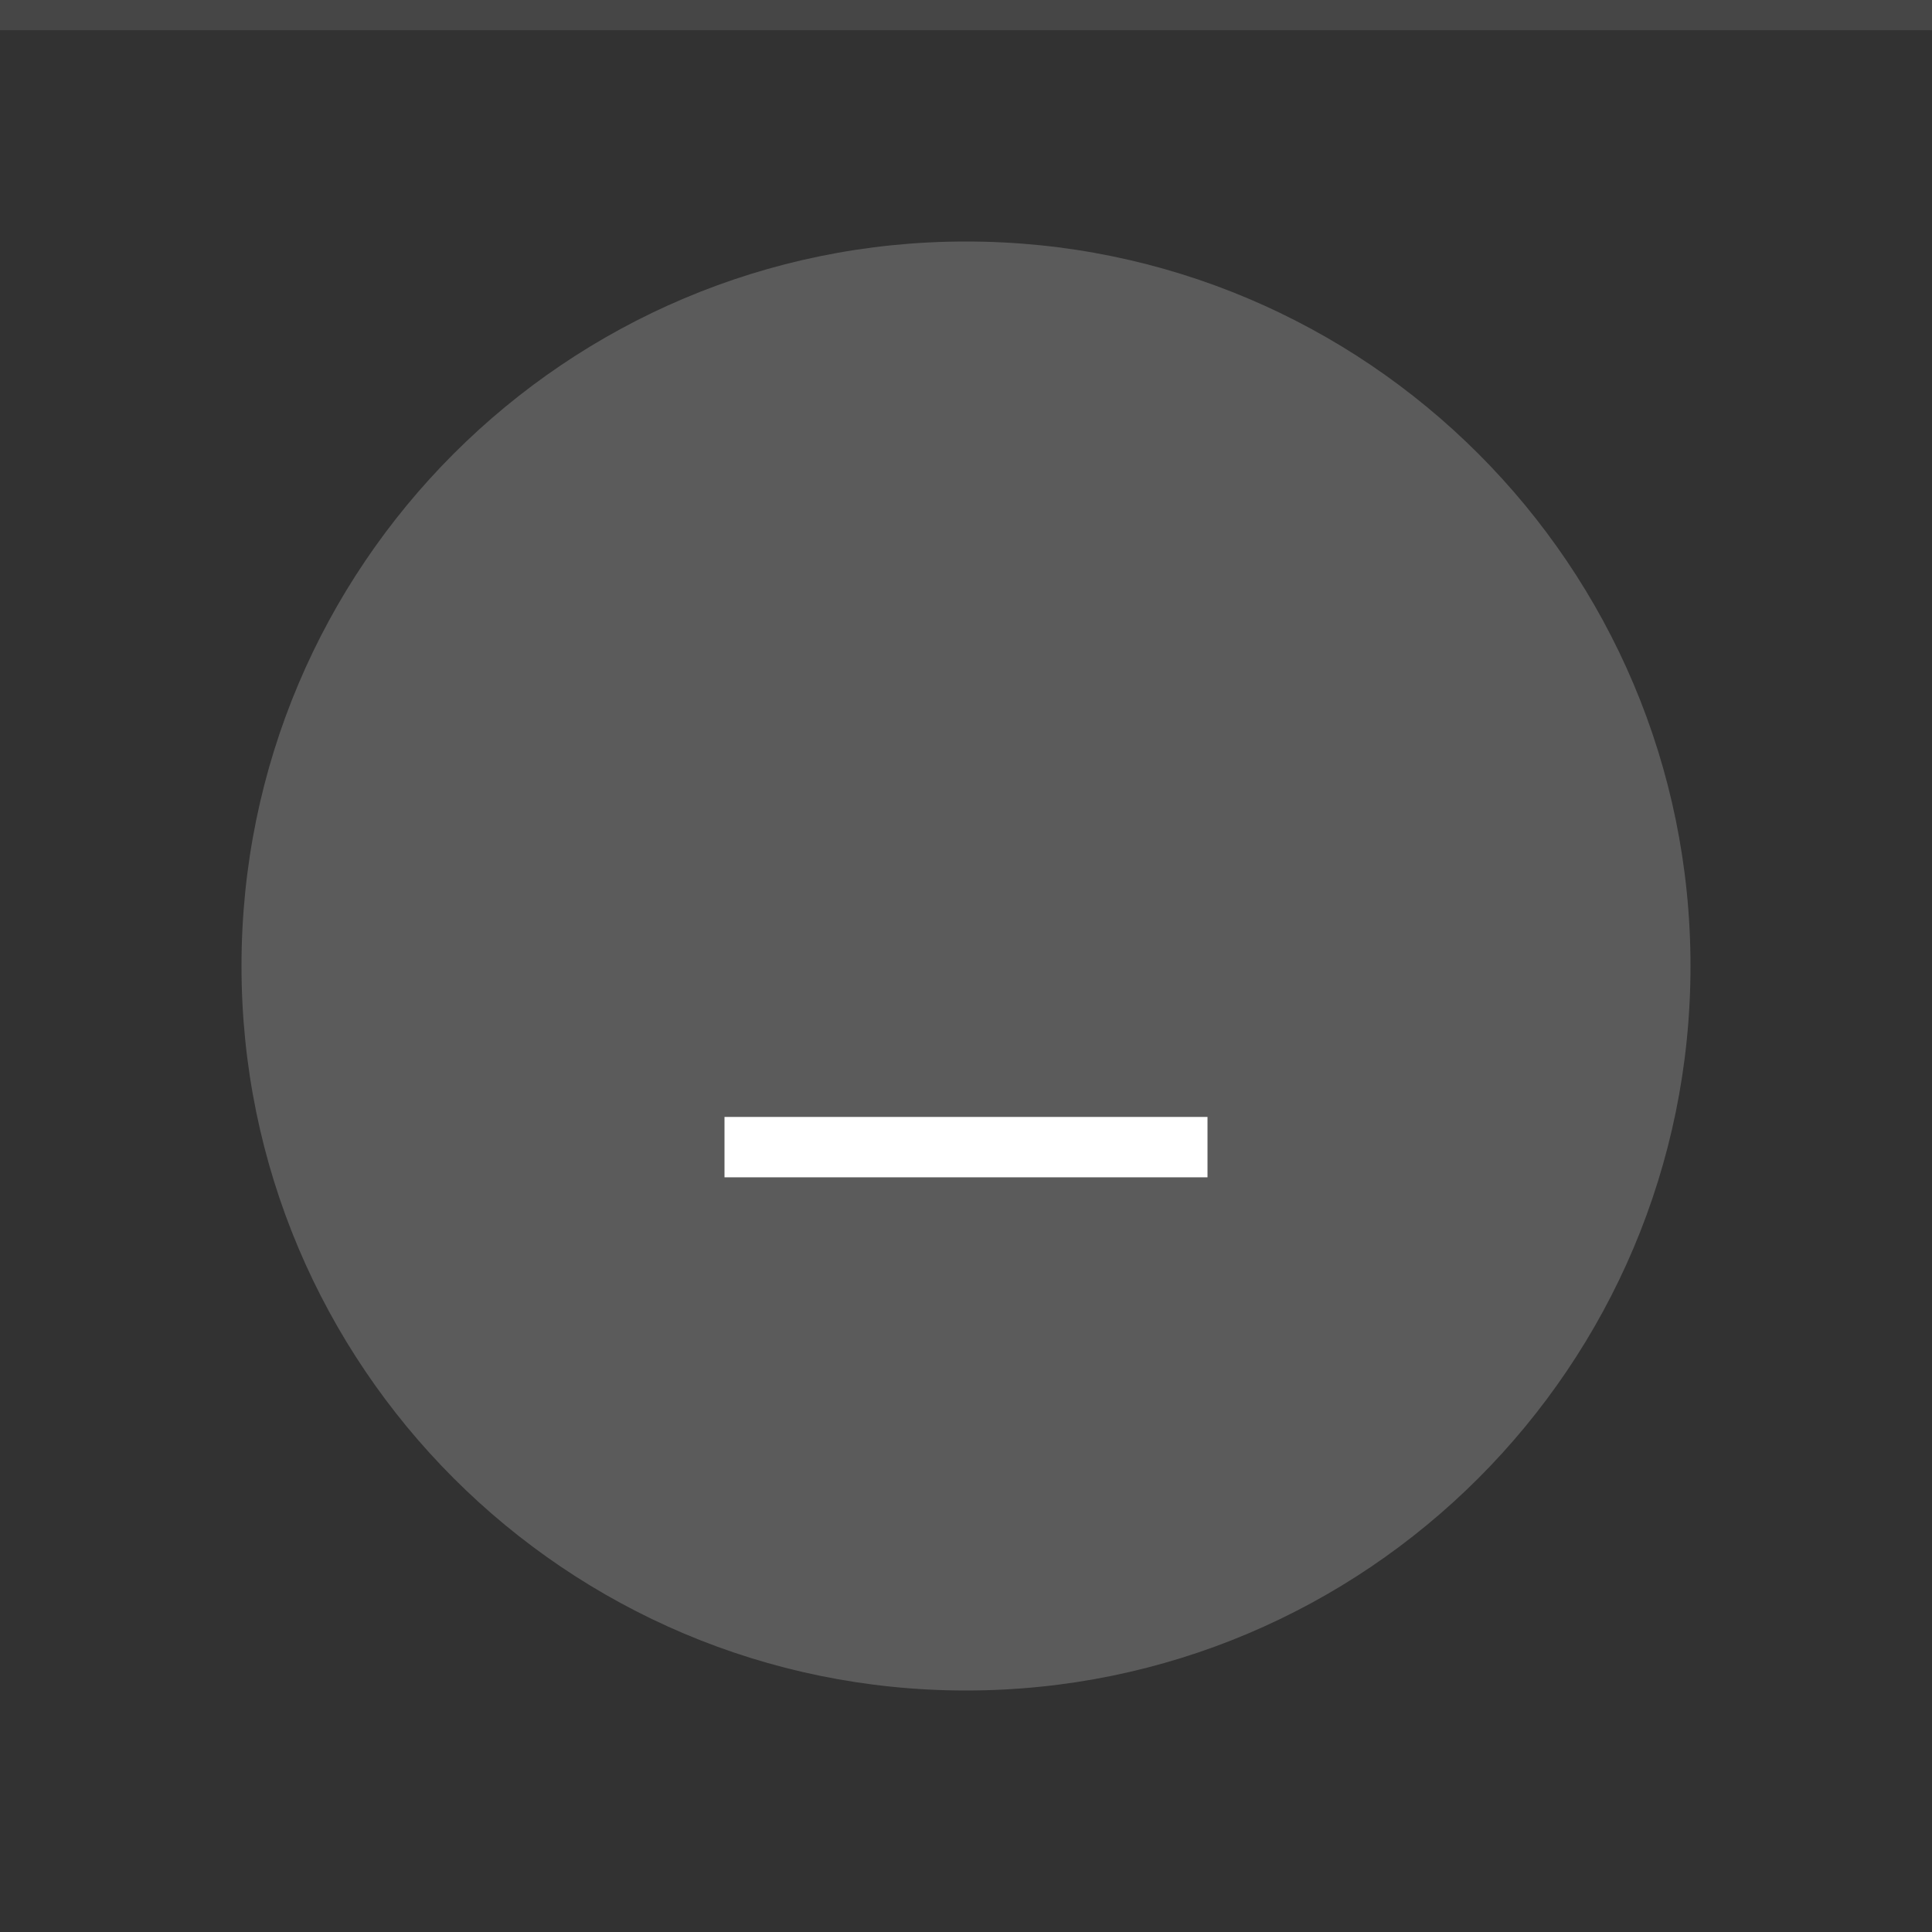
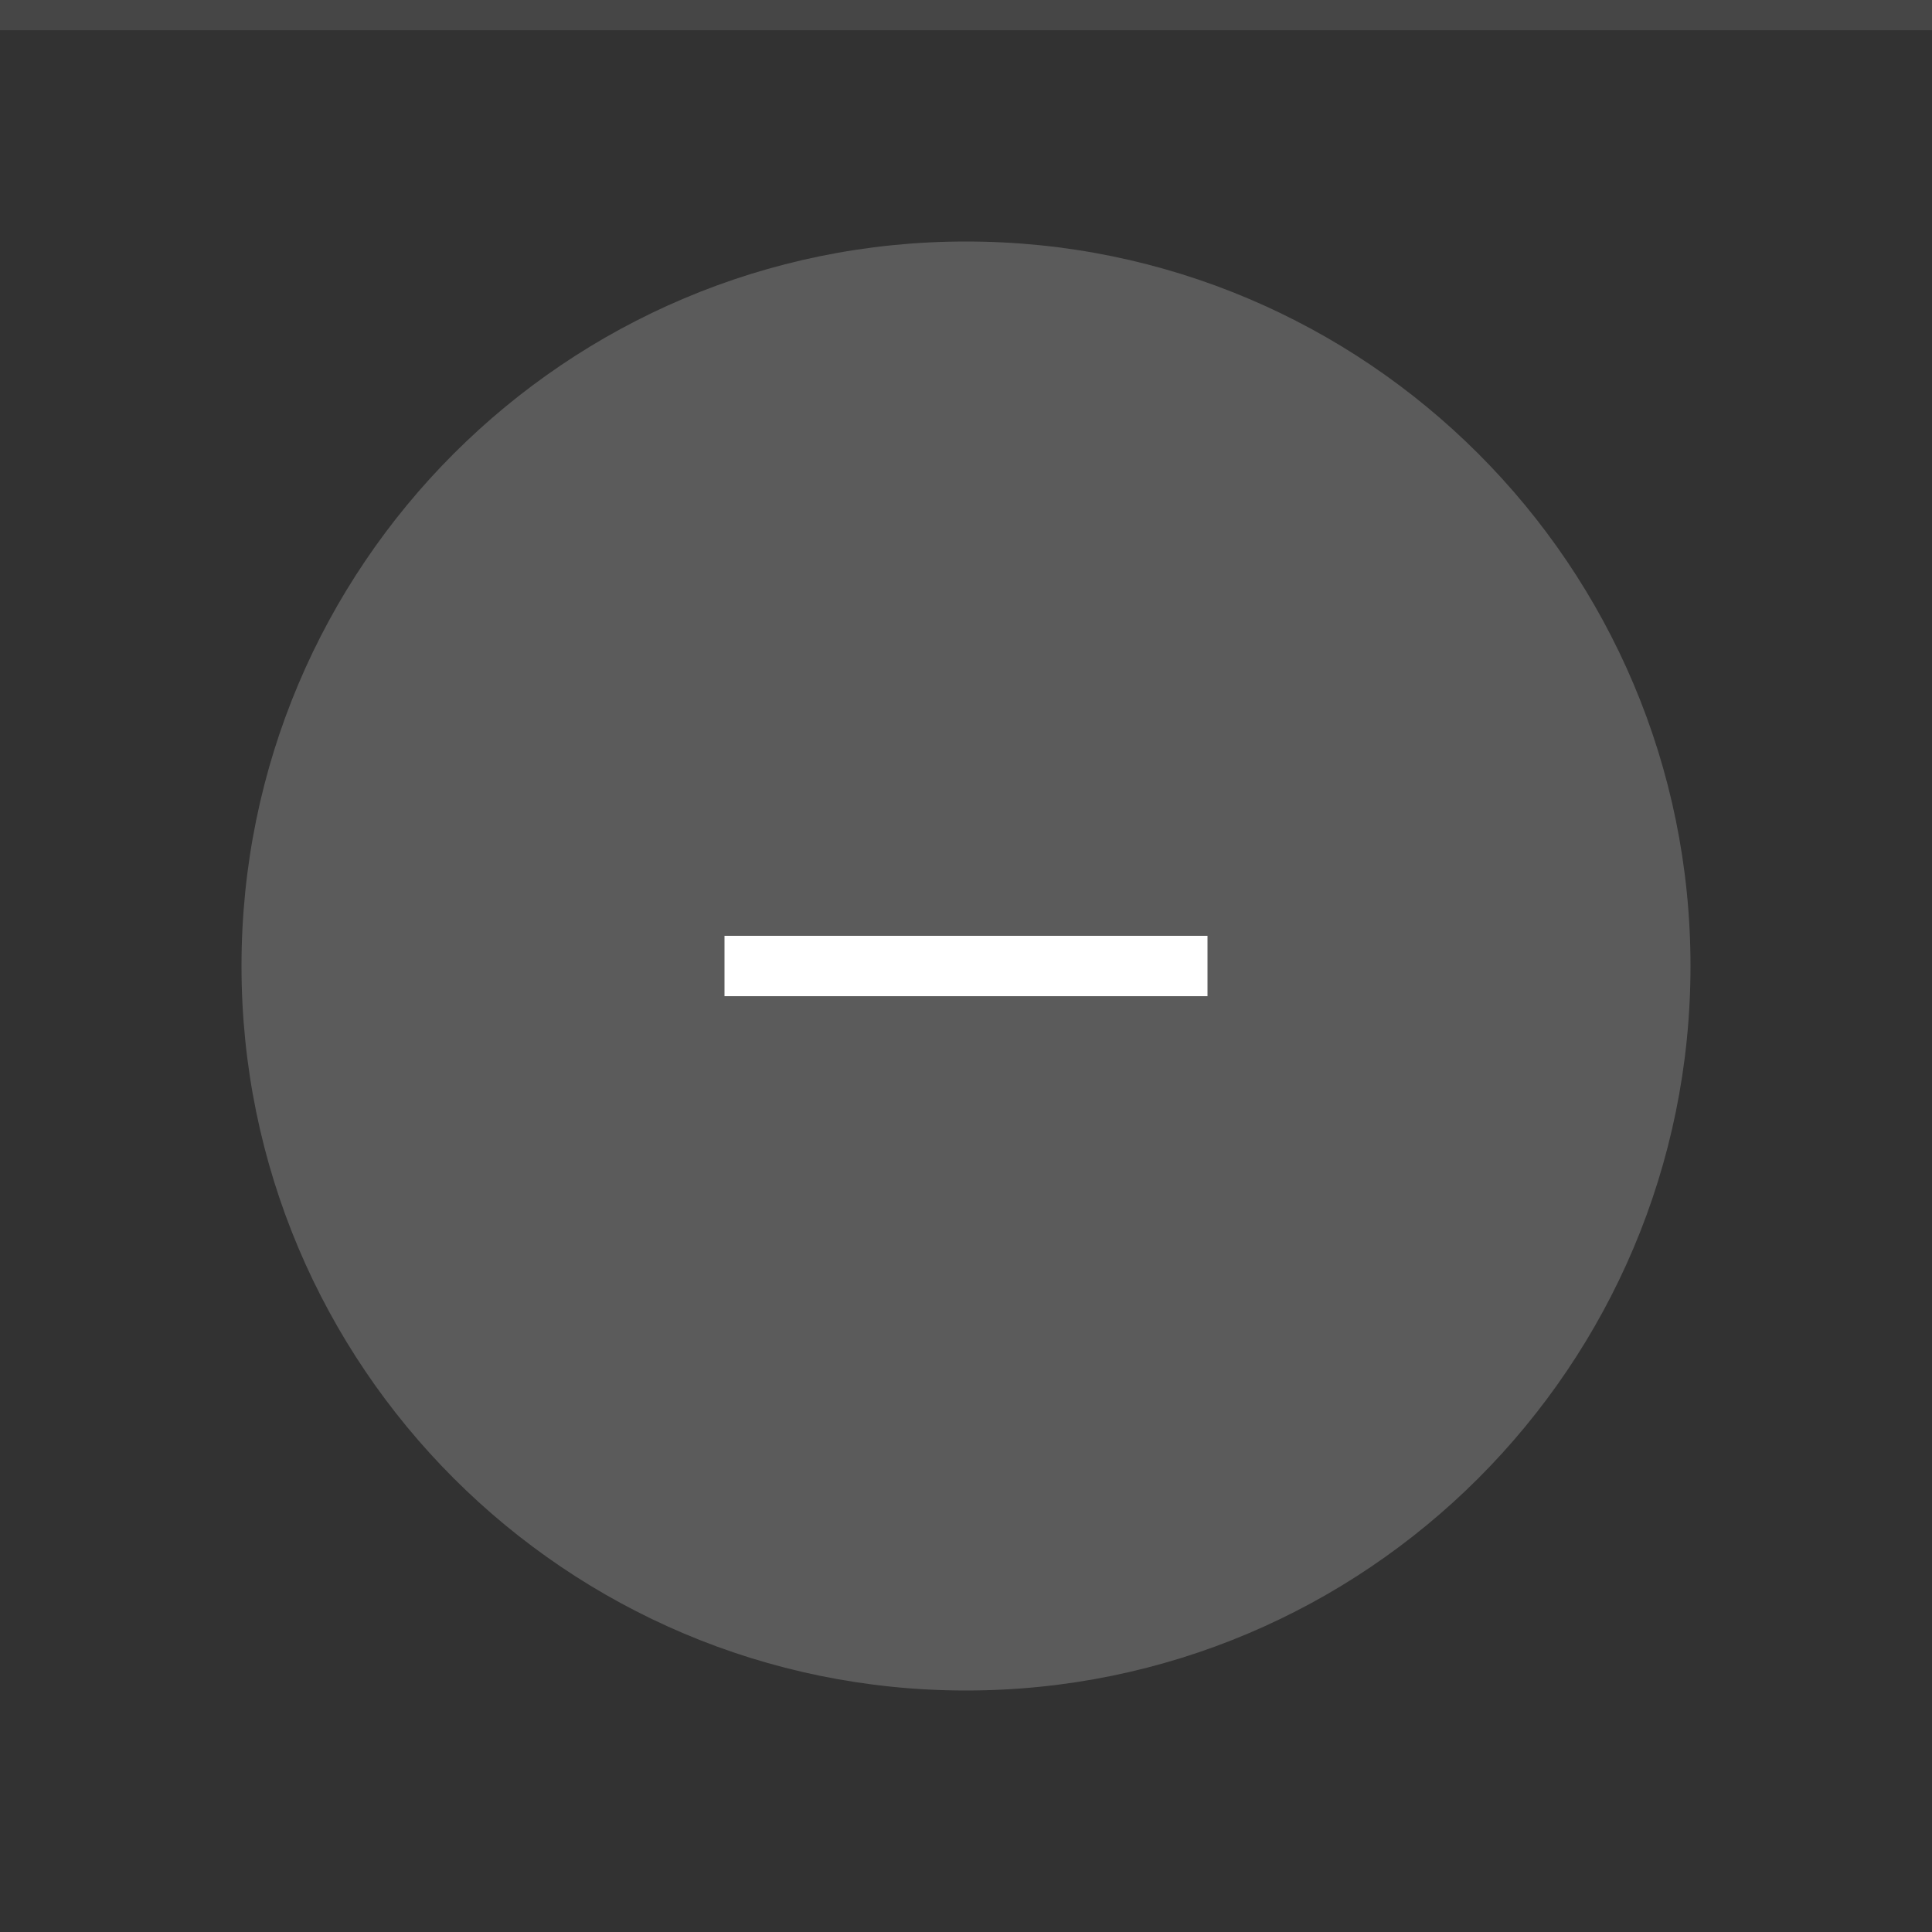
<svg xmlns="http://www.w3.org/2000/svg" width="64" height="64" viewBox="0 0 64 64">
  <rect width="64" height="64" fill="#323232" />
  <rect width="64" height="1" fill="#FFFFFF" fill-opacity="0.1" />
  <g transform="scale(2)" fill="#FFFFFF">
    <circle cx="16" cy="16" r="12" opacity="0.2" />
-     <path d="m12 18.5h8v1h-8z" />
+     <path d="m12 15.5h8v1h-8z" />
  </g>
</svg>
